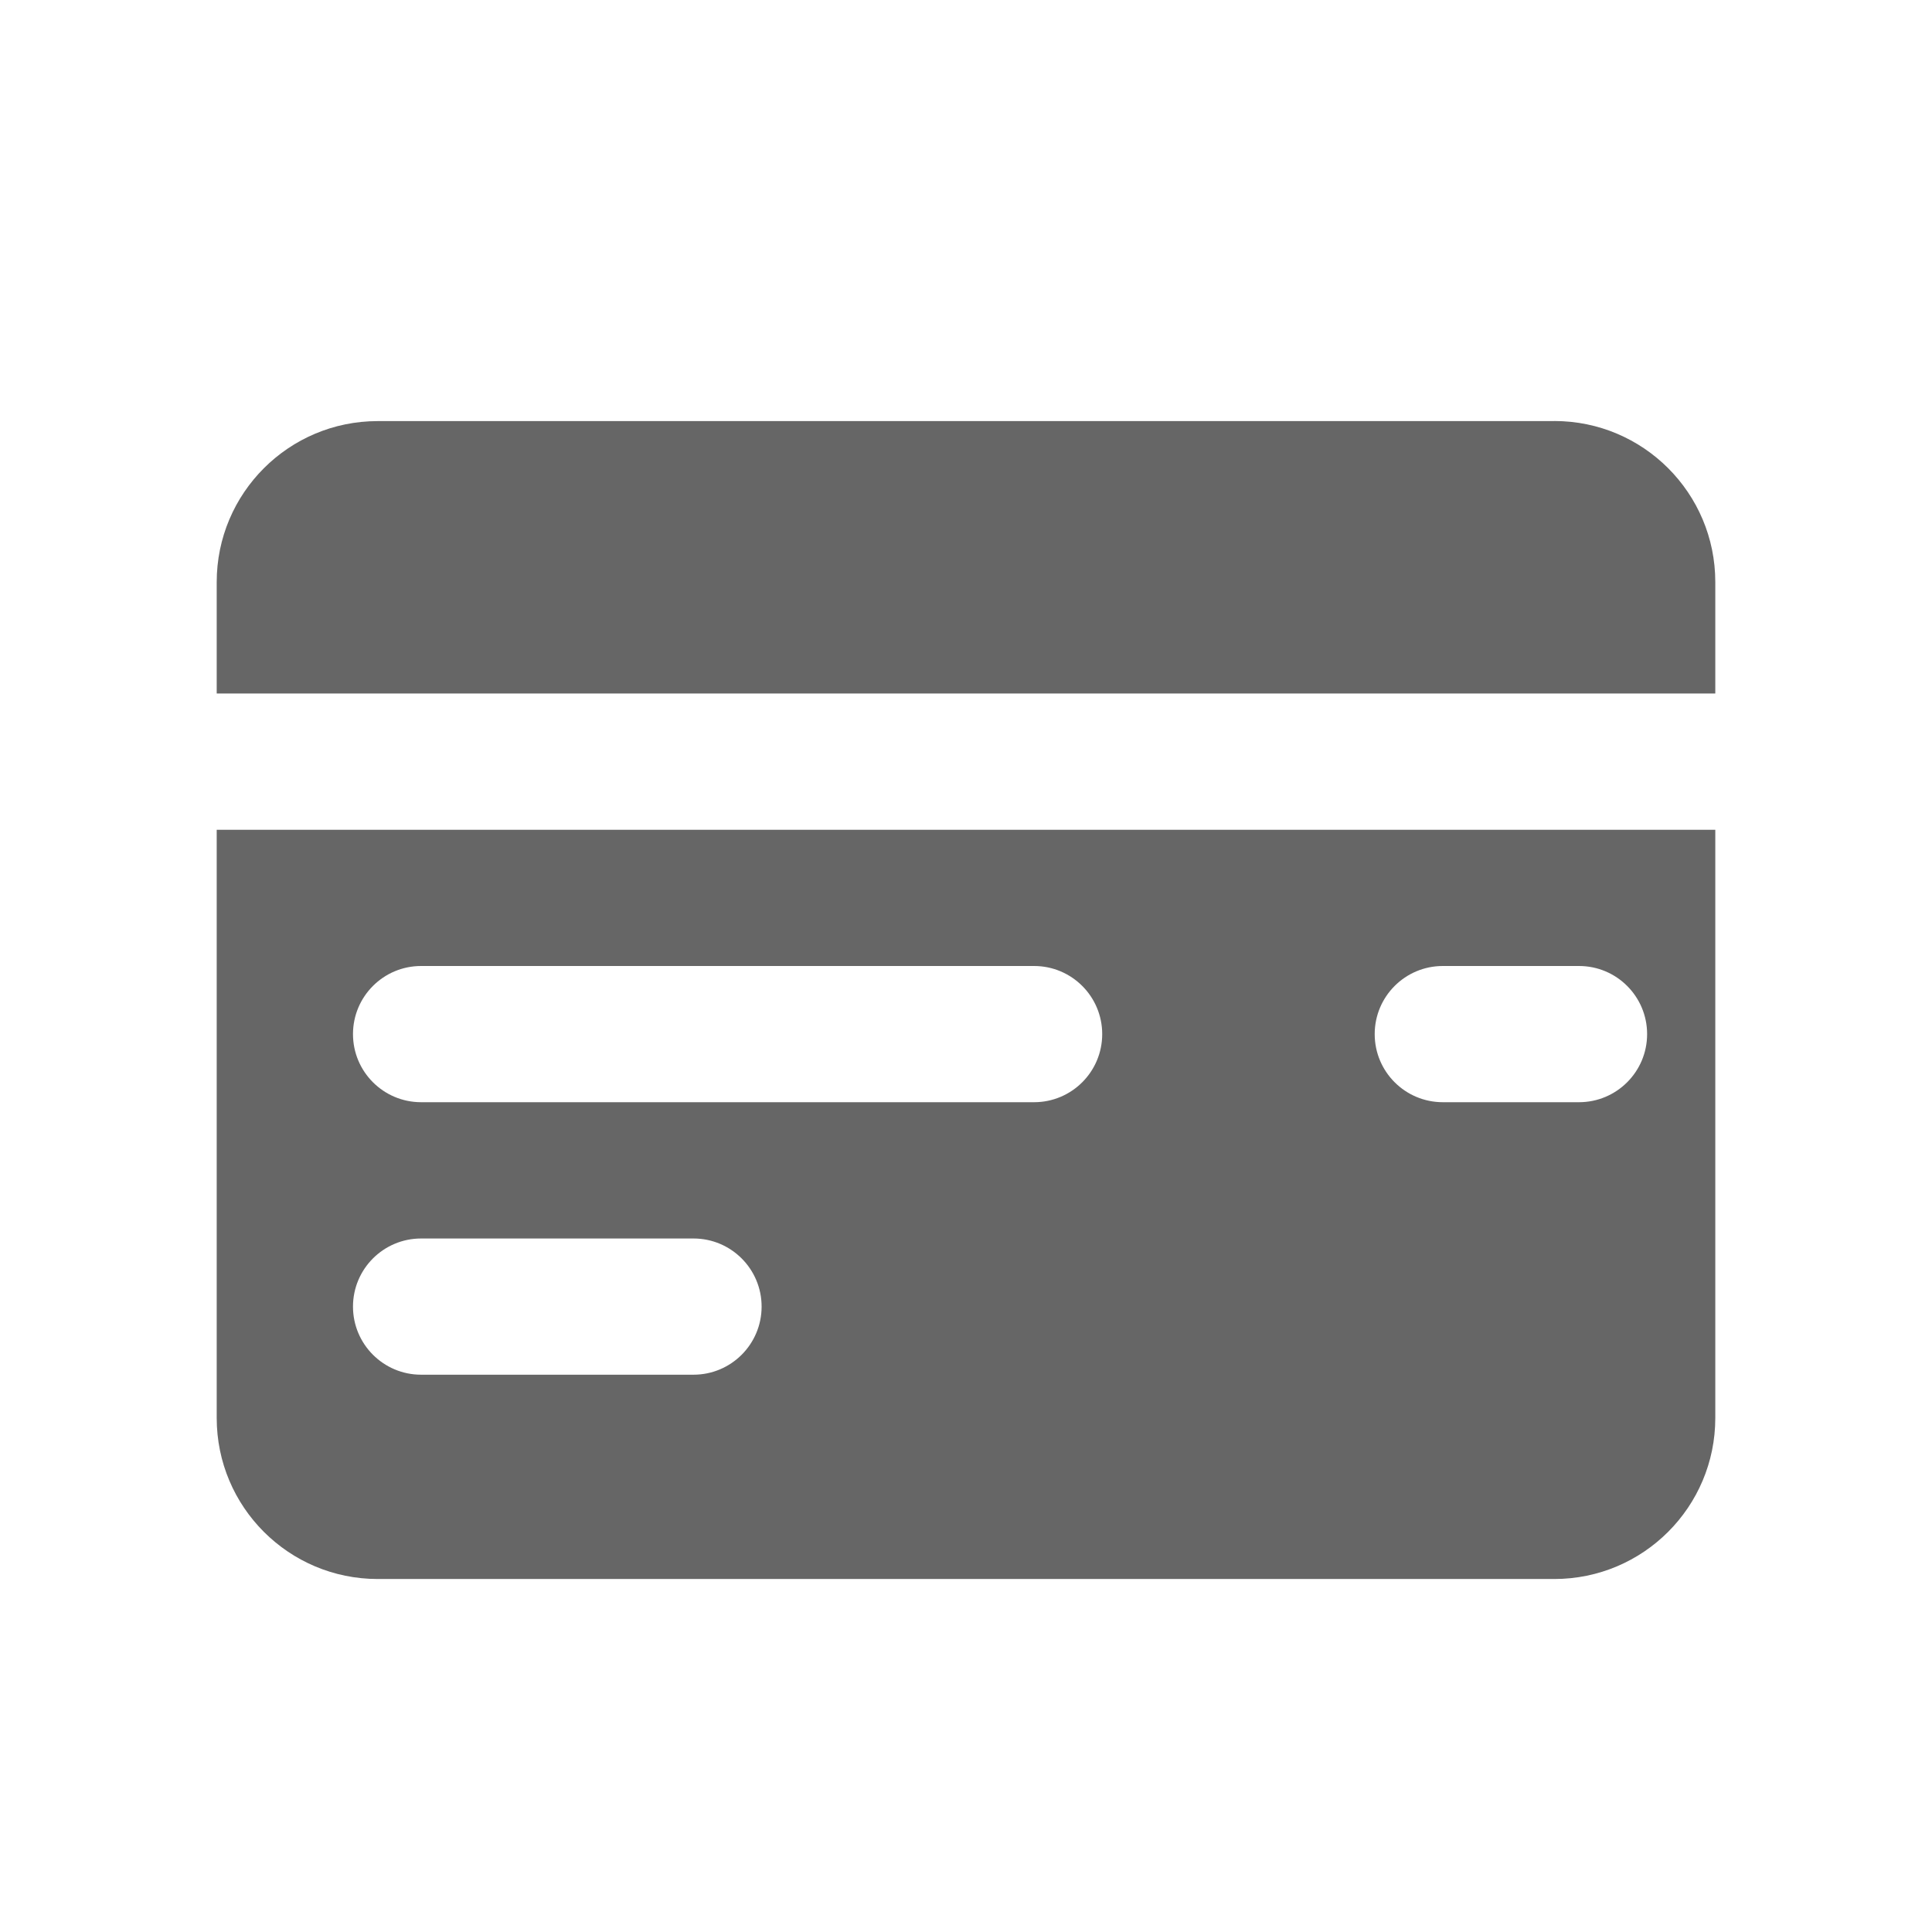
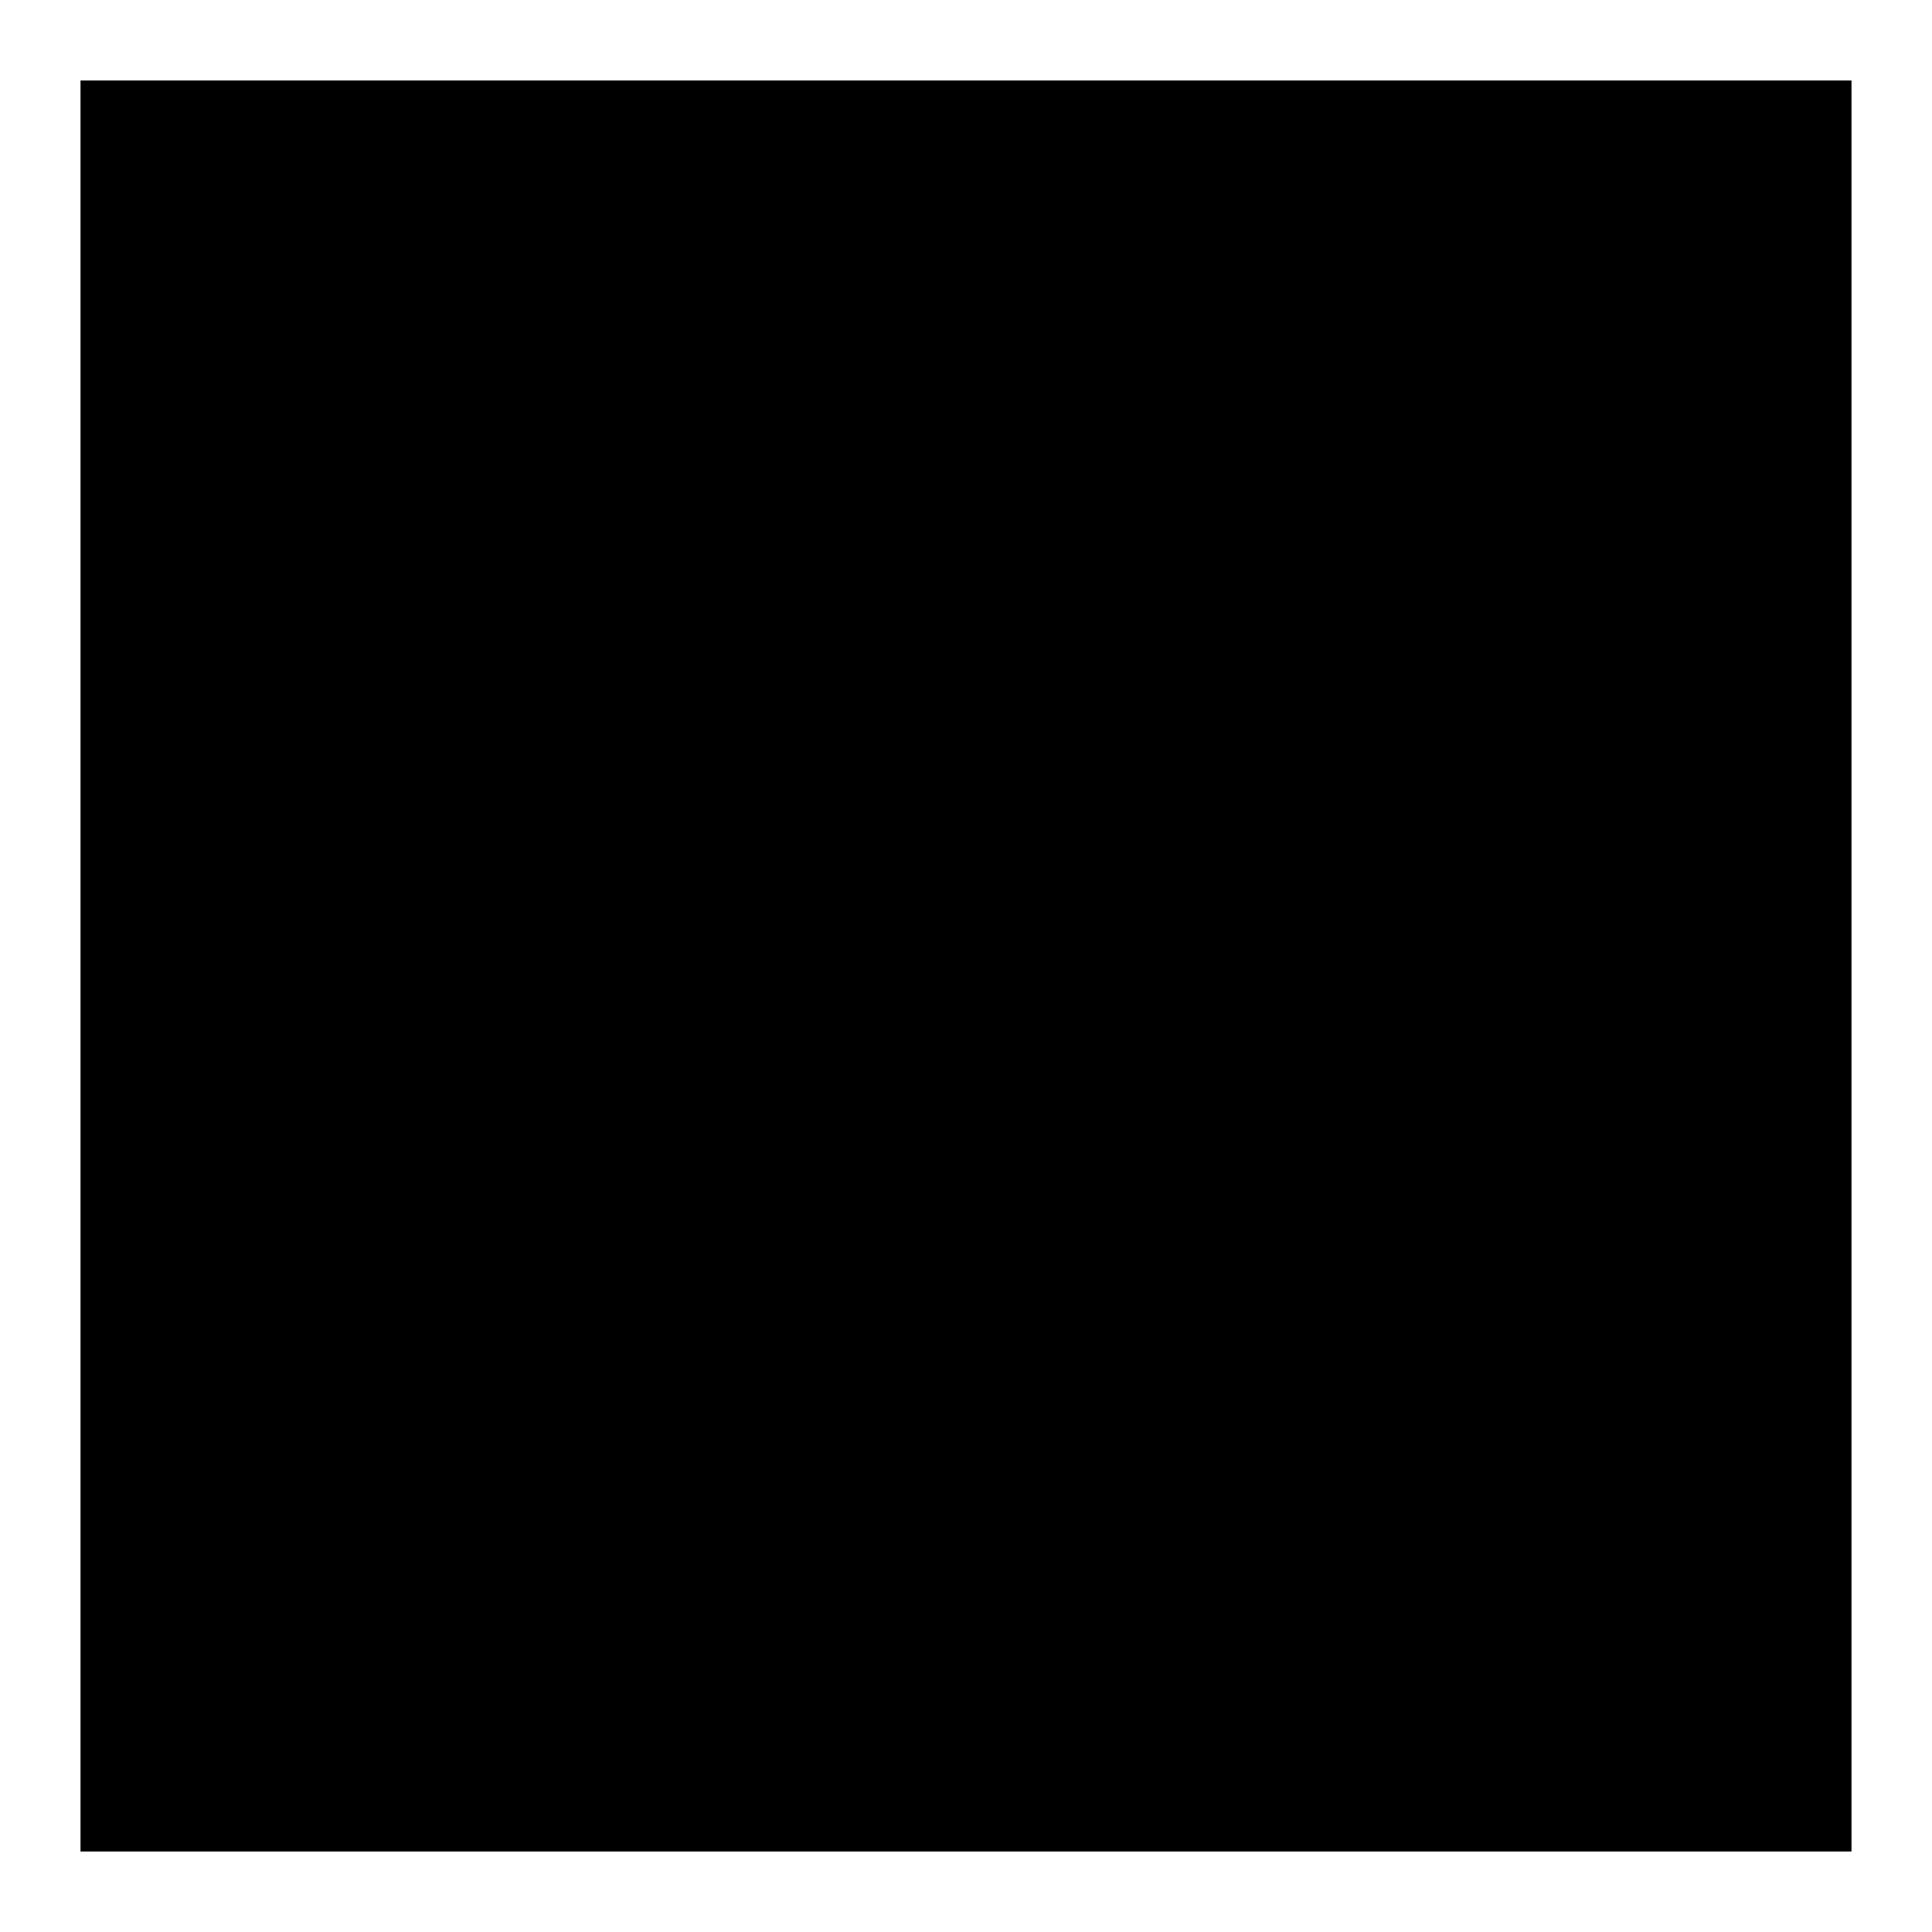
<svg xmlns="http://www.w3.org/2000/svg" width="24" height="24">
-   <g fill="none" fill-rule="evenodd">
-     <path d="M21.308 10.308v7.307a2 2 0 01-2 2H4.692a2 2 0 01-2-2v-7.307h18.616zM8.615 15.385H5.231a.846.846 0 000 1.692h3.384a.846.846 0 000-1.692zM12.846 12H5.231a.846.846 0 000 1.692h7.615a.846.846 0 100-1.692zm6.77 0h-1.693a.846.846 0 000 1.692h1.692a.846.846 0 100-1.692zm-.308-6.77a2 2 0 012 2v1.385H2.692V7.231a2 2 0 012-2h14.616z" fill="#666" />
-     <path d="M1 1h22v22H1z" />
-   </g>
+   <path d="M21.308 10.308v7.307a2 2 0 01-2 2H4.692a2 2 0 01-2-2v-7.307h18.616zM8.615 15.385H5.231a.846.846 0 000 1.692h3.384a.846.846 0 000-1.692zM12.846 12H5.231a.846.846 0 000 1.692h7.615a.846.846 0 100-1.692zm6.77 0h-1.693a.846.846 0 000 1.692h1.692a.846.846 0 100-1.692zm-.308-6.77a2 2 0 012 2v1.385H2.692V7.231a2 2 0 012-2h14.616z" />
+   <path d="M1 1h22v22H1z" />
</svg>
